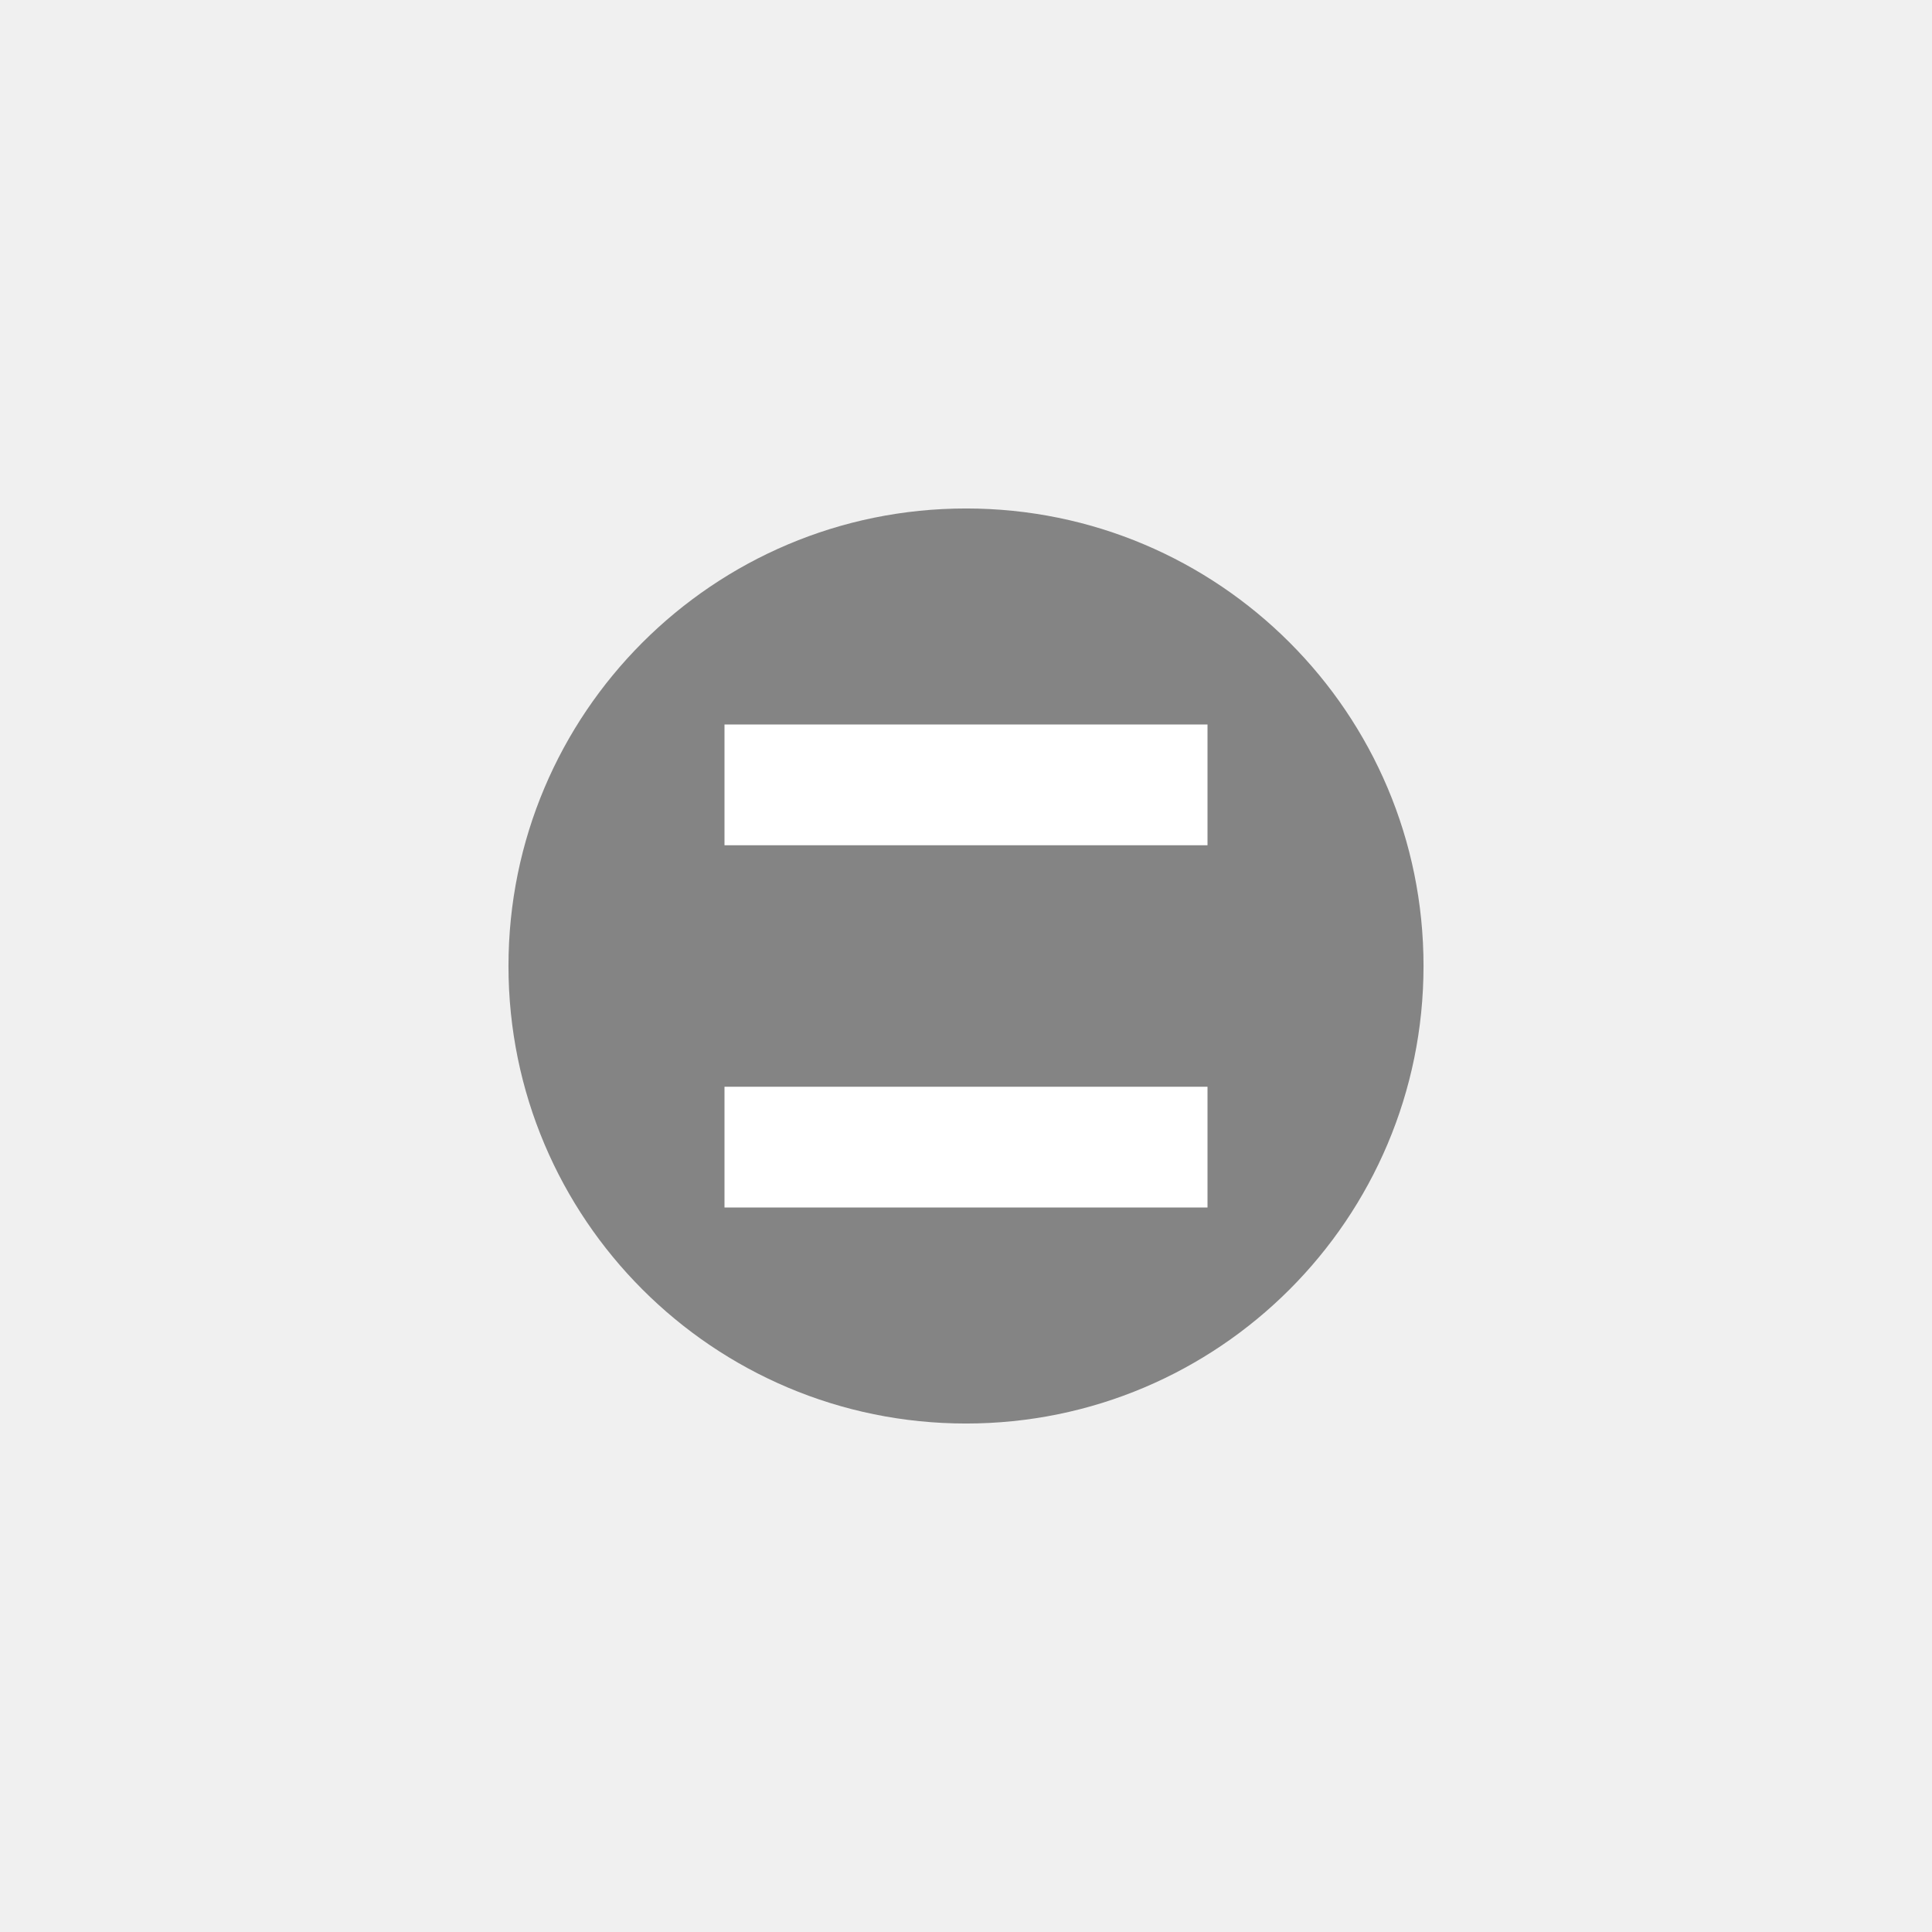
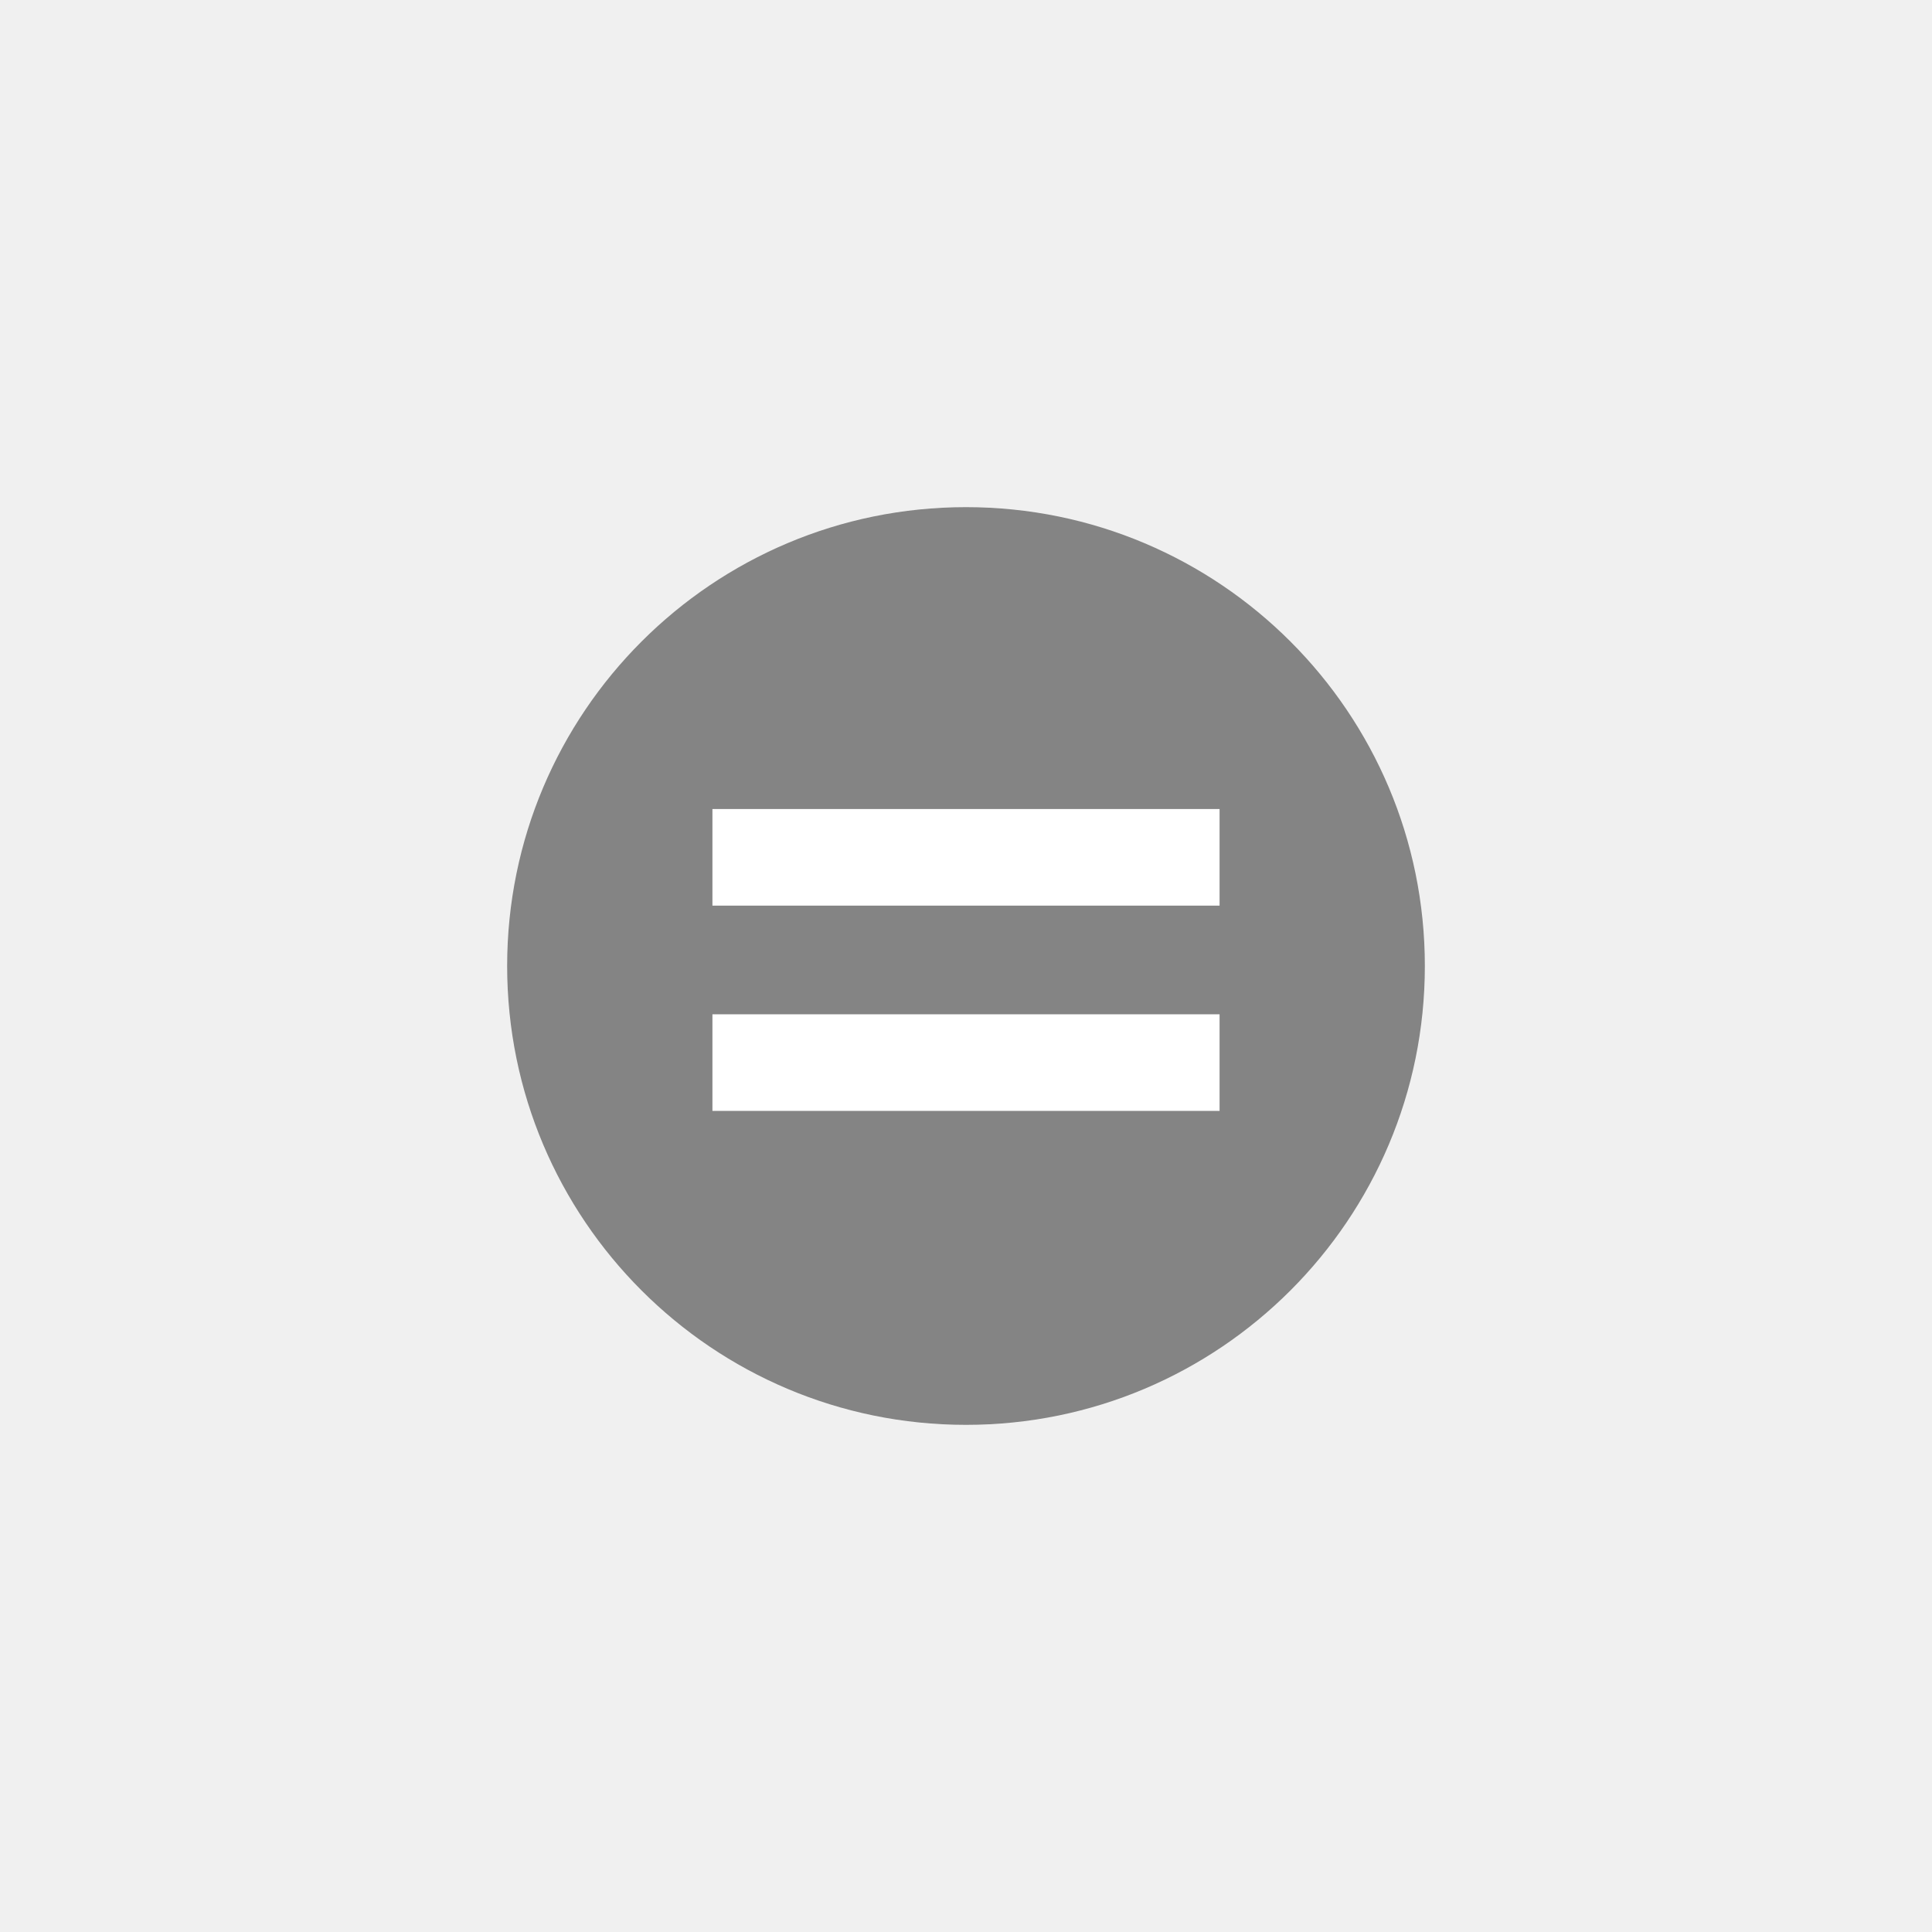
<svg xmlns="http://www.w3.org/2000/svg" viewBox="0 0 16 16">
  <defs>
-     <style>.icon-canvas-transparent,.icon-vs-out{fill:#f6f6f6;}.icon-canvas-transparent{opacity:0;}.icon-disabled-grey{fill:#848484;}.icon-white{fill:#fff;}</style>
+     <style>.cls-1,.icon-vs-out{fill:#f6f6f6;}.cls-1{fill-opacity:0;}.icon-disabled-grey{fill:#848484;}.icon-white{fill:#fff;}</style>
  </defs>
  <g id="canvas">
-     <path class="icon-canvas-transparent" d="M16,0V16H0V0Z" />
+     <path class="cls-1" d="M16,0V16H0V0Z" />
  </g>
  <g id="outline" style="display: none;">
-     <path class="icon-vs-out" d="M12.632,8A4.632,4.632,0,1,1,8,3.368,4.638,4.638,0,0,1,12.632,8Z" />
+     <path class="icon-vs-out" d="M12.8,8A4.8,4.8,0,1,1,8,3.2,4.806,4.806,0,0,1,12.8,8Z" />
  </g>
  <g id="iconBg">
-     <path class="icon-disabled-grey" d="M11.789,8A3.789,3.789,0,1,1,8,4.211,3.788,3.788,0,0,1,11.789,8Z" />
-     <path class="icon-white" d="M6,9h4v1H6ZM6,6V7h4V6Z" />
+     <path class="icon-disabled-grey" d="M11.8,8A3.8,3.8,0,1,1,8,4.2,3.8,3.8,0,0,1,11.8,8Z" />
+     <path class="icon-white" d="M10.1,6.7v.8H5.9V6.7ZM5.9,9.2h4.2V8.4H5.9Z" />
  </g>
</svg>
